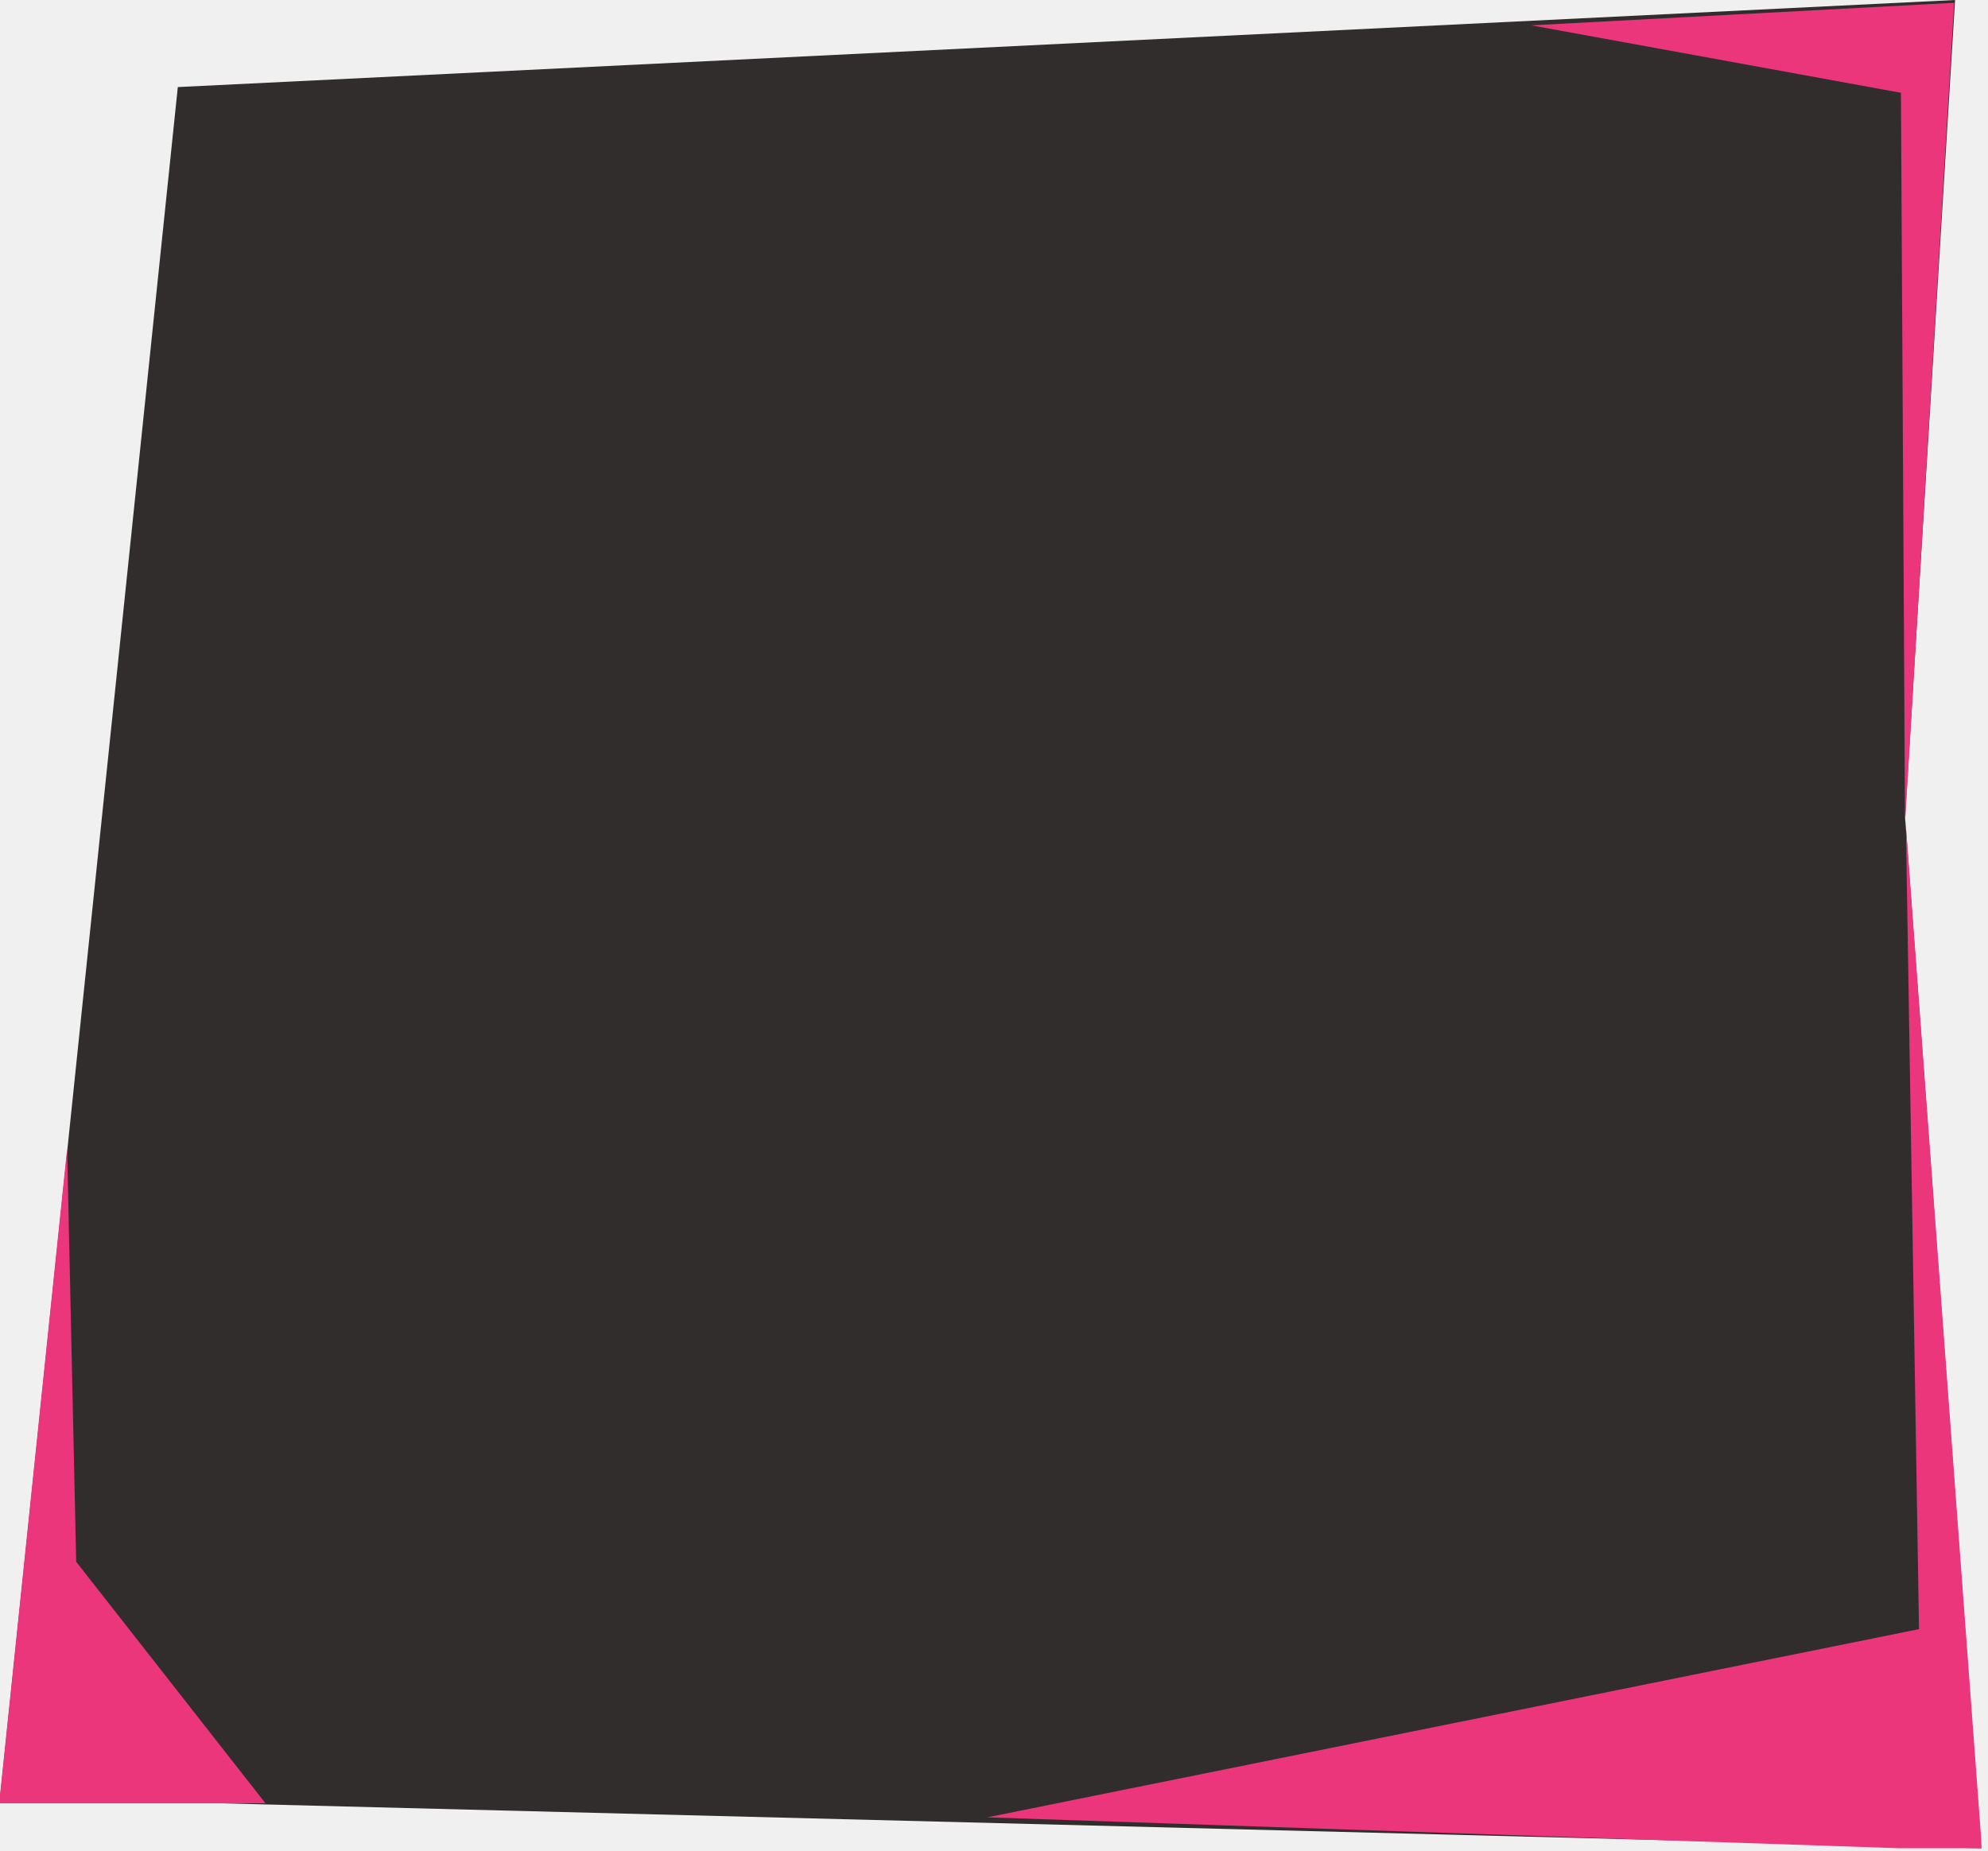
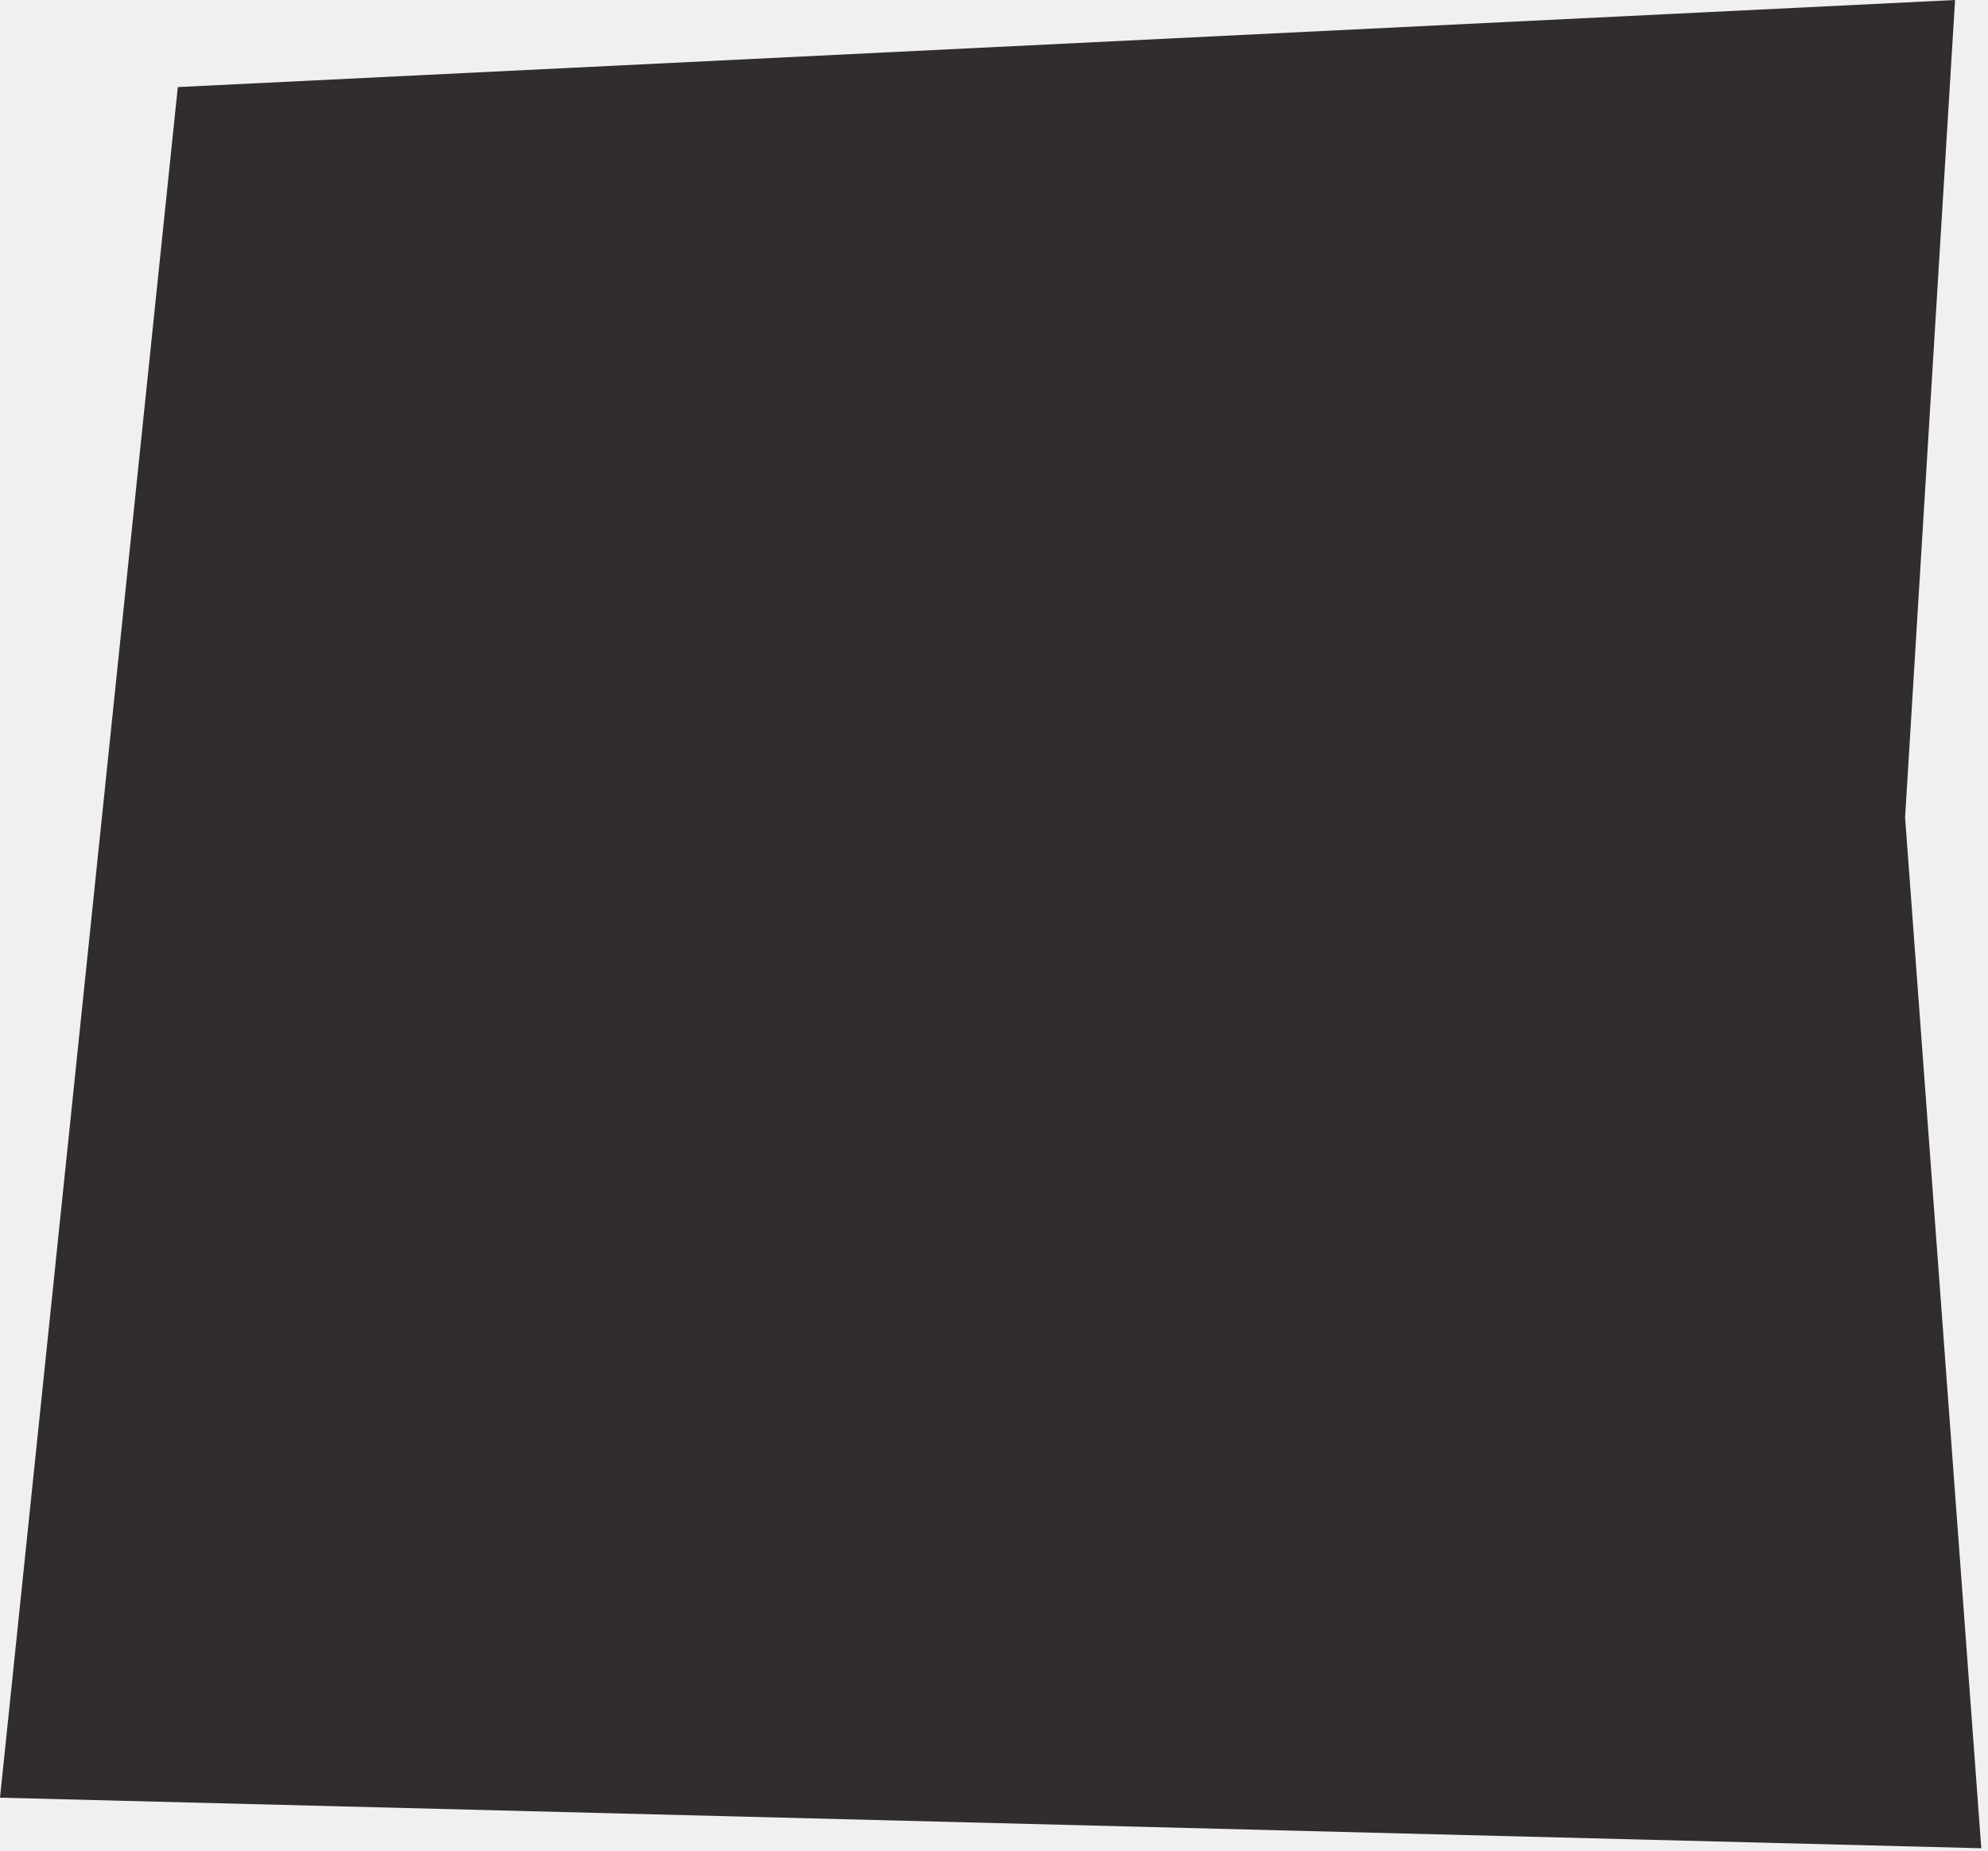
<svg xmlns="http://www.w3.org/2000/svg" width="217" height="202" viewBox="0 0 217 202" fill="none">
-   <g clip-path="url(#clip0_384_9622)">
+   <g id="art" clip-path="url(#clip0_384_9622)">
    <path d="M19.409 9.506L213.406 0L207.951 89.233L216.269 201.77L0 196.25L19.409 9.506Z" fill="#322D2D" />
-     <path d="M-0.091 196.863L7.327 125.414L8.316 170.492L28.977 196.862L-0.091 196.863Z" fill="#EB367B" />
-     <path d="M213.308 0.306L207.942 89.854L207.495 10.127L167.157 2.767L213.308 0.306Z" fill="#EB367B" />
-     <path d="M216.357 202.076L208.038 90.151L209.469 177.85L107.775 198.396L216.357 202.076Z" fill="#EB367B" />
+     <path d="M-0.091 196.863L7.327 125.414L8.316 170.492L28.977 196.862L-0.091 196.863Z" />
+     <path d="M213.308 0.306L207.942 89.854L207.495 10.127L167.157 2.767L213.308 0.306Z" />
+     <path d="M216.357 202.076L208.038 90.151L209.469 177.85L107.775 198.396L216.357 202.076Z" />
  </g>
  <defs>
    <clipPath id="clip0_384_9622">
      <rect width="216.269" height="201.77" fill="white" />
    </clipPath>
  </defs>
</svg>
